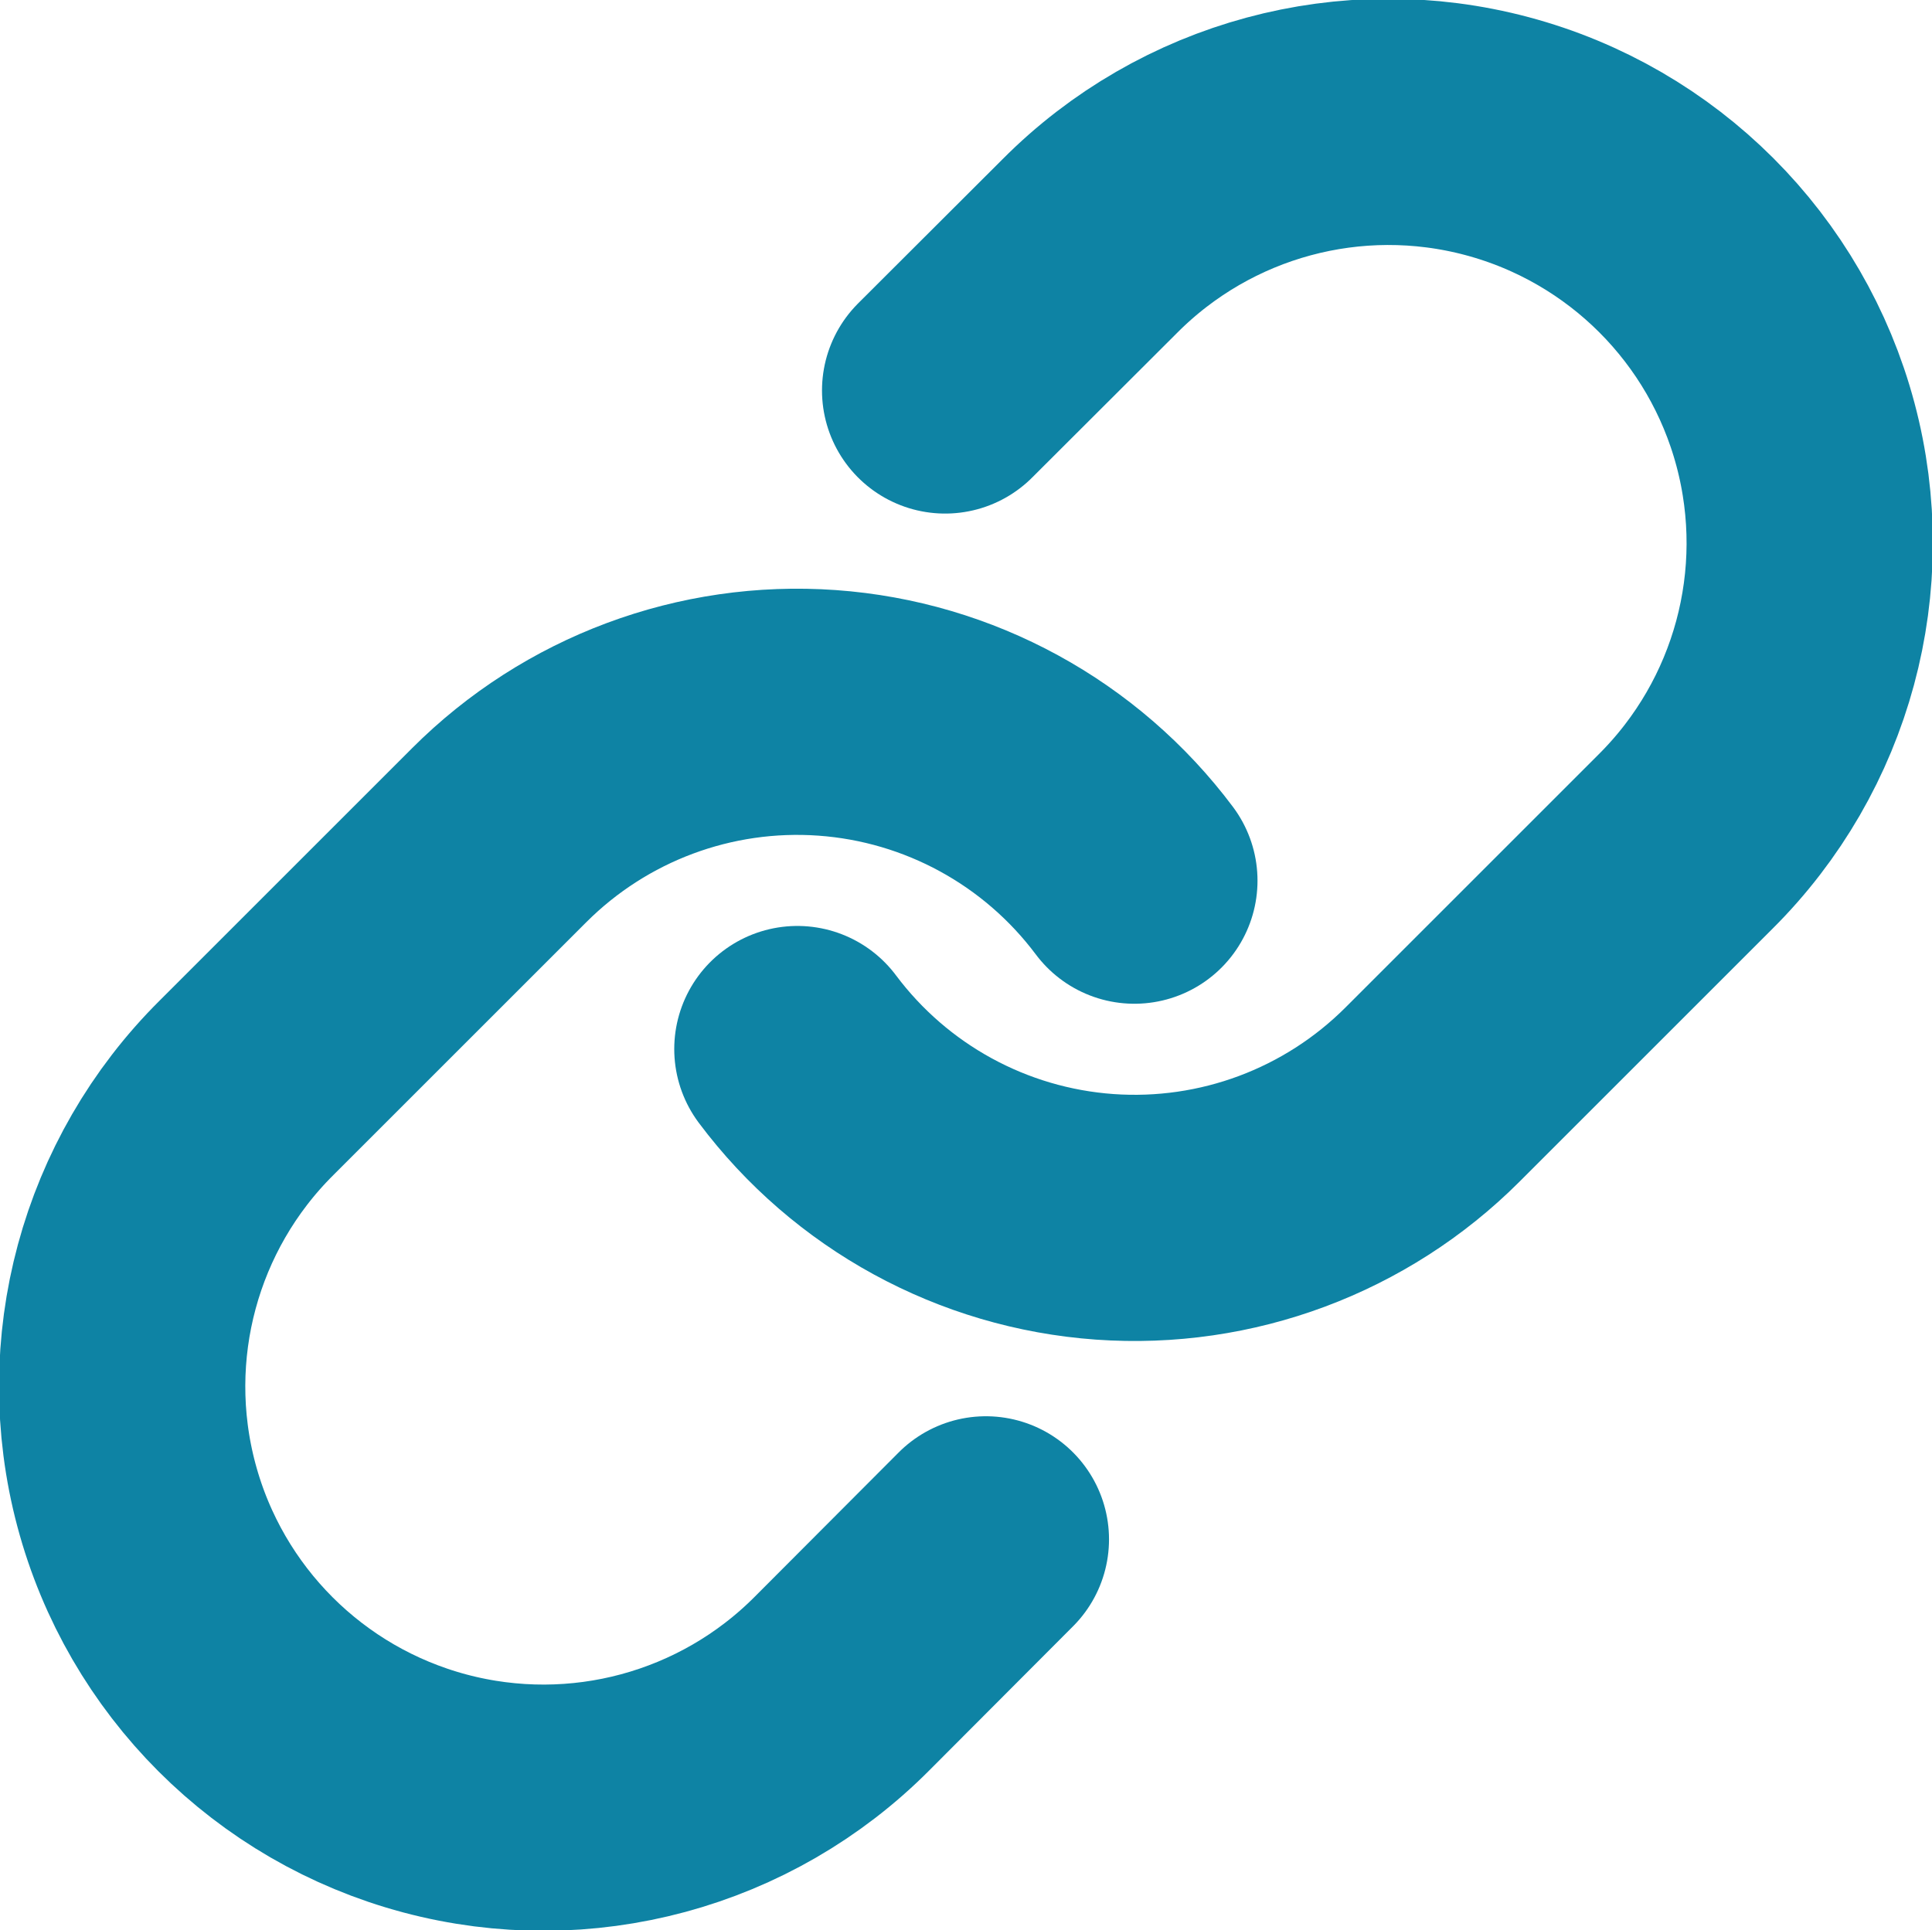
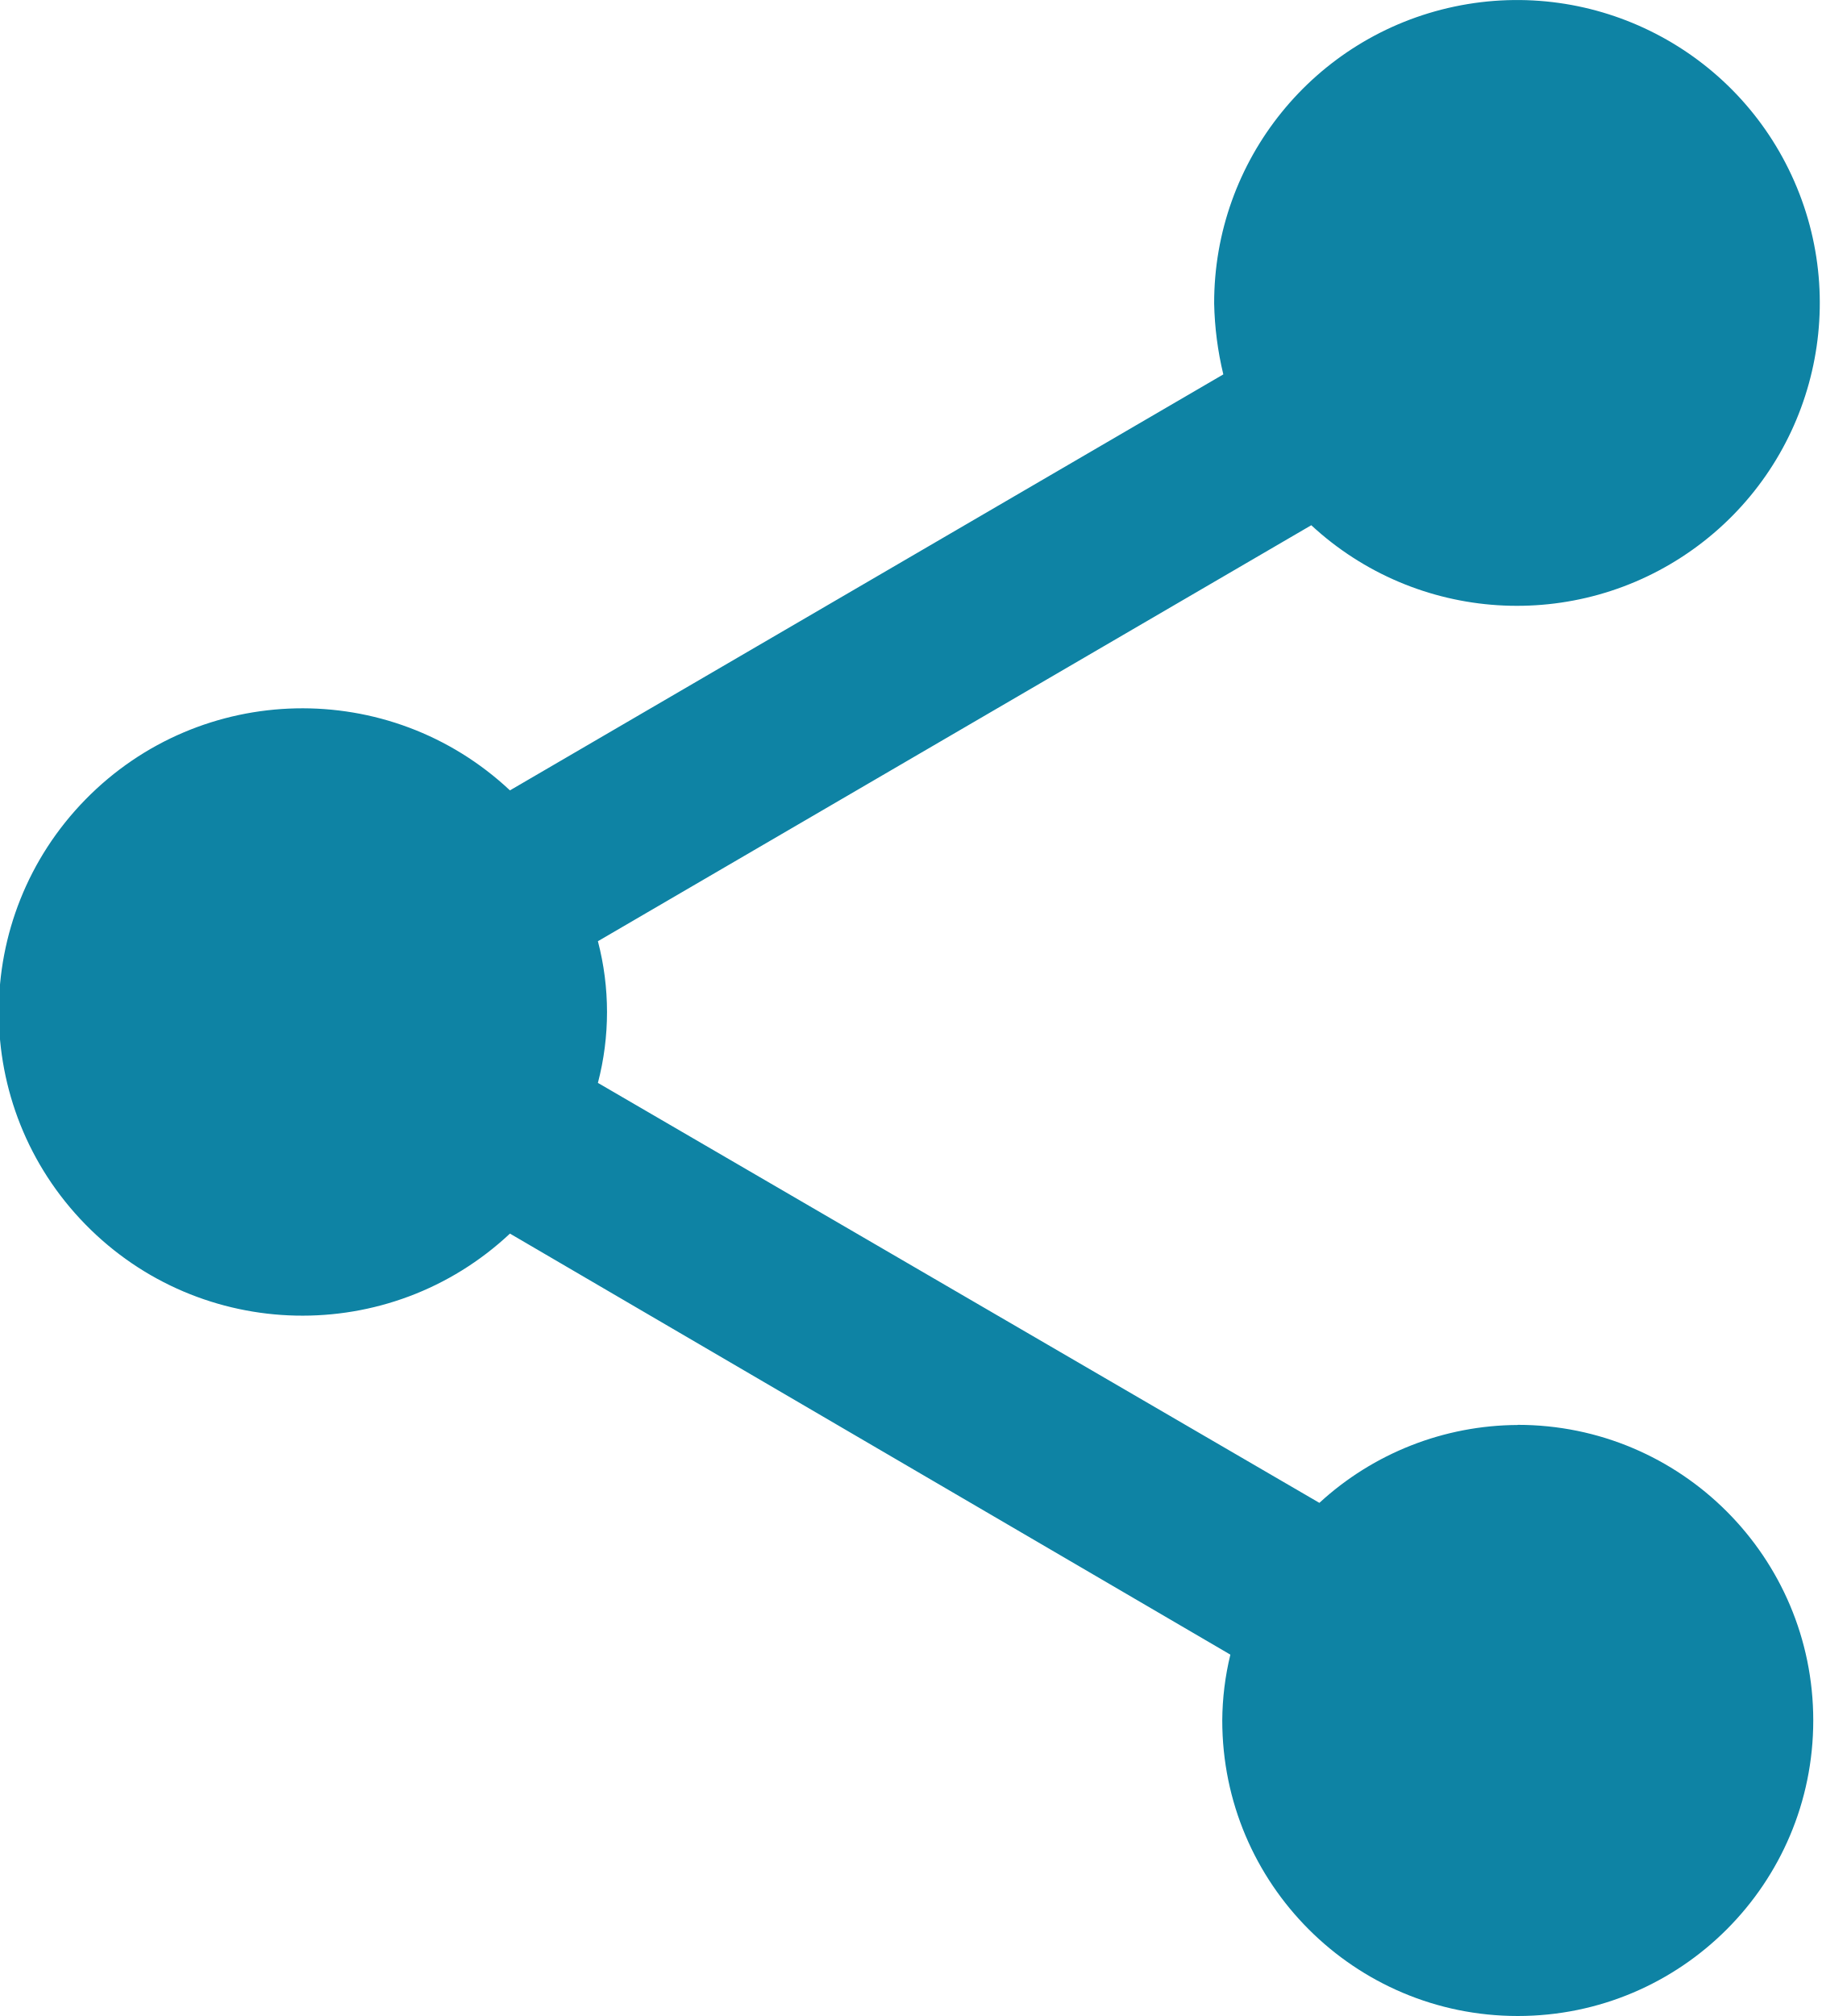
- <svg xmlns="http://www.w3.org/2000/svg" width="15.691" height="15.677" viewBox="0 0 15.691 15.677">
-   <g id="Icon_feather-link" data-name="Icon feather-link" transform="translate(-1.993 -2.008)">
-     <path id="Tracciato_338" data-name="Tracciato 338" d="M15,10.53a3.421,3.421,0,0,0,5.159.369l2.053-2.053a3.421,3.421,0,1,0-4.838-4.838L16.2,5.18" transform="translate(-6.531 0)" fill="none" stroke="#0e83a4" stroke-linecap="round" stroke-linejoin="round" stroke-width="2" />
-     <path id="Tracciato_339" data-name="Tracciato 339" d="M11.206,14.864a3.421,3.421,0,0,0-5.159-.369L3.995,16.547a3.421,3.421,0,1,0,4.838,4.838L10,20.215" transform="translate(0 -5.702)" fill="none" stroke="#0e83a4" stroke-linecap="round" stroke-linejoin="round" stroke-width="2" />
-   </g>
+ <svg xmlns="http://www.w3.org/2000/svg" width="13.707" height="15.169" viewBox="0 0 13.707 15.169">
+   <path id="Icon_material-share" data-name="Icon material-share" d="M15.923,13.722a2.218,2.218,0,0,0-1.493.586L9,11.148a2.107,2.107,0,0,0,0-1.066l5.369-3.13a2.279,2.279,0,1,0-.731-1.668,2.493,2.493,0,0,0,.069.533L8.338,8.947a2.285,2.285,0,1,0,0,3.335l5.422,3.168a2.148,2.148,0,0,0-.061.495,2.224,2.224,0,1,0,2.224-2.224Z" transform="translate(-4.5 -3)" fill="#0e83a4" />
</svg>
